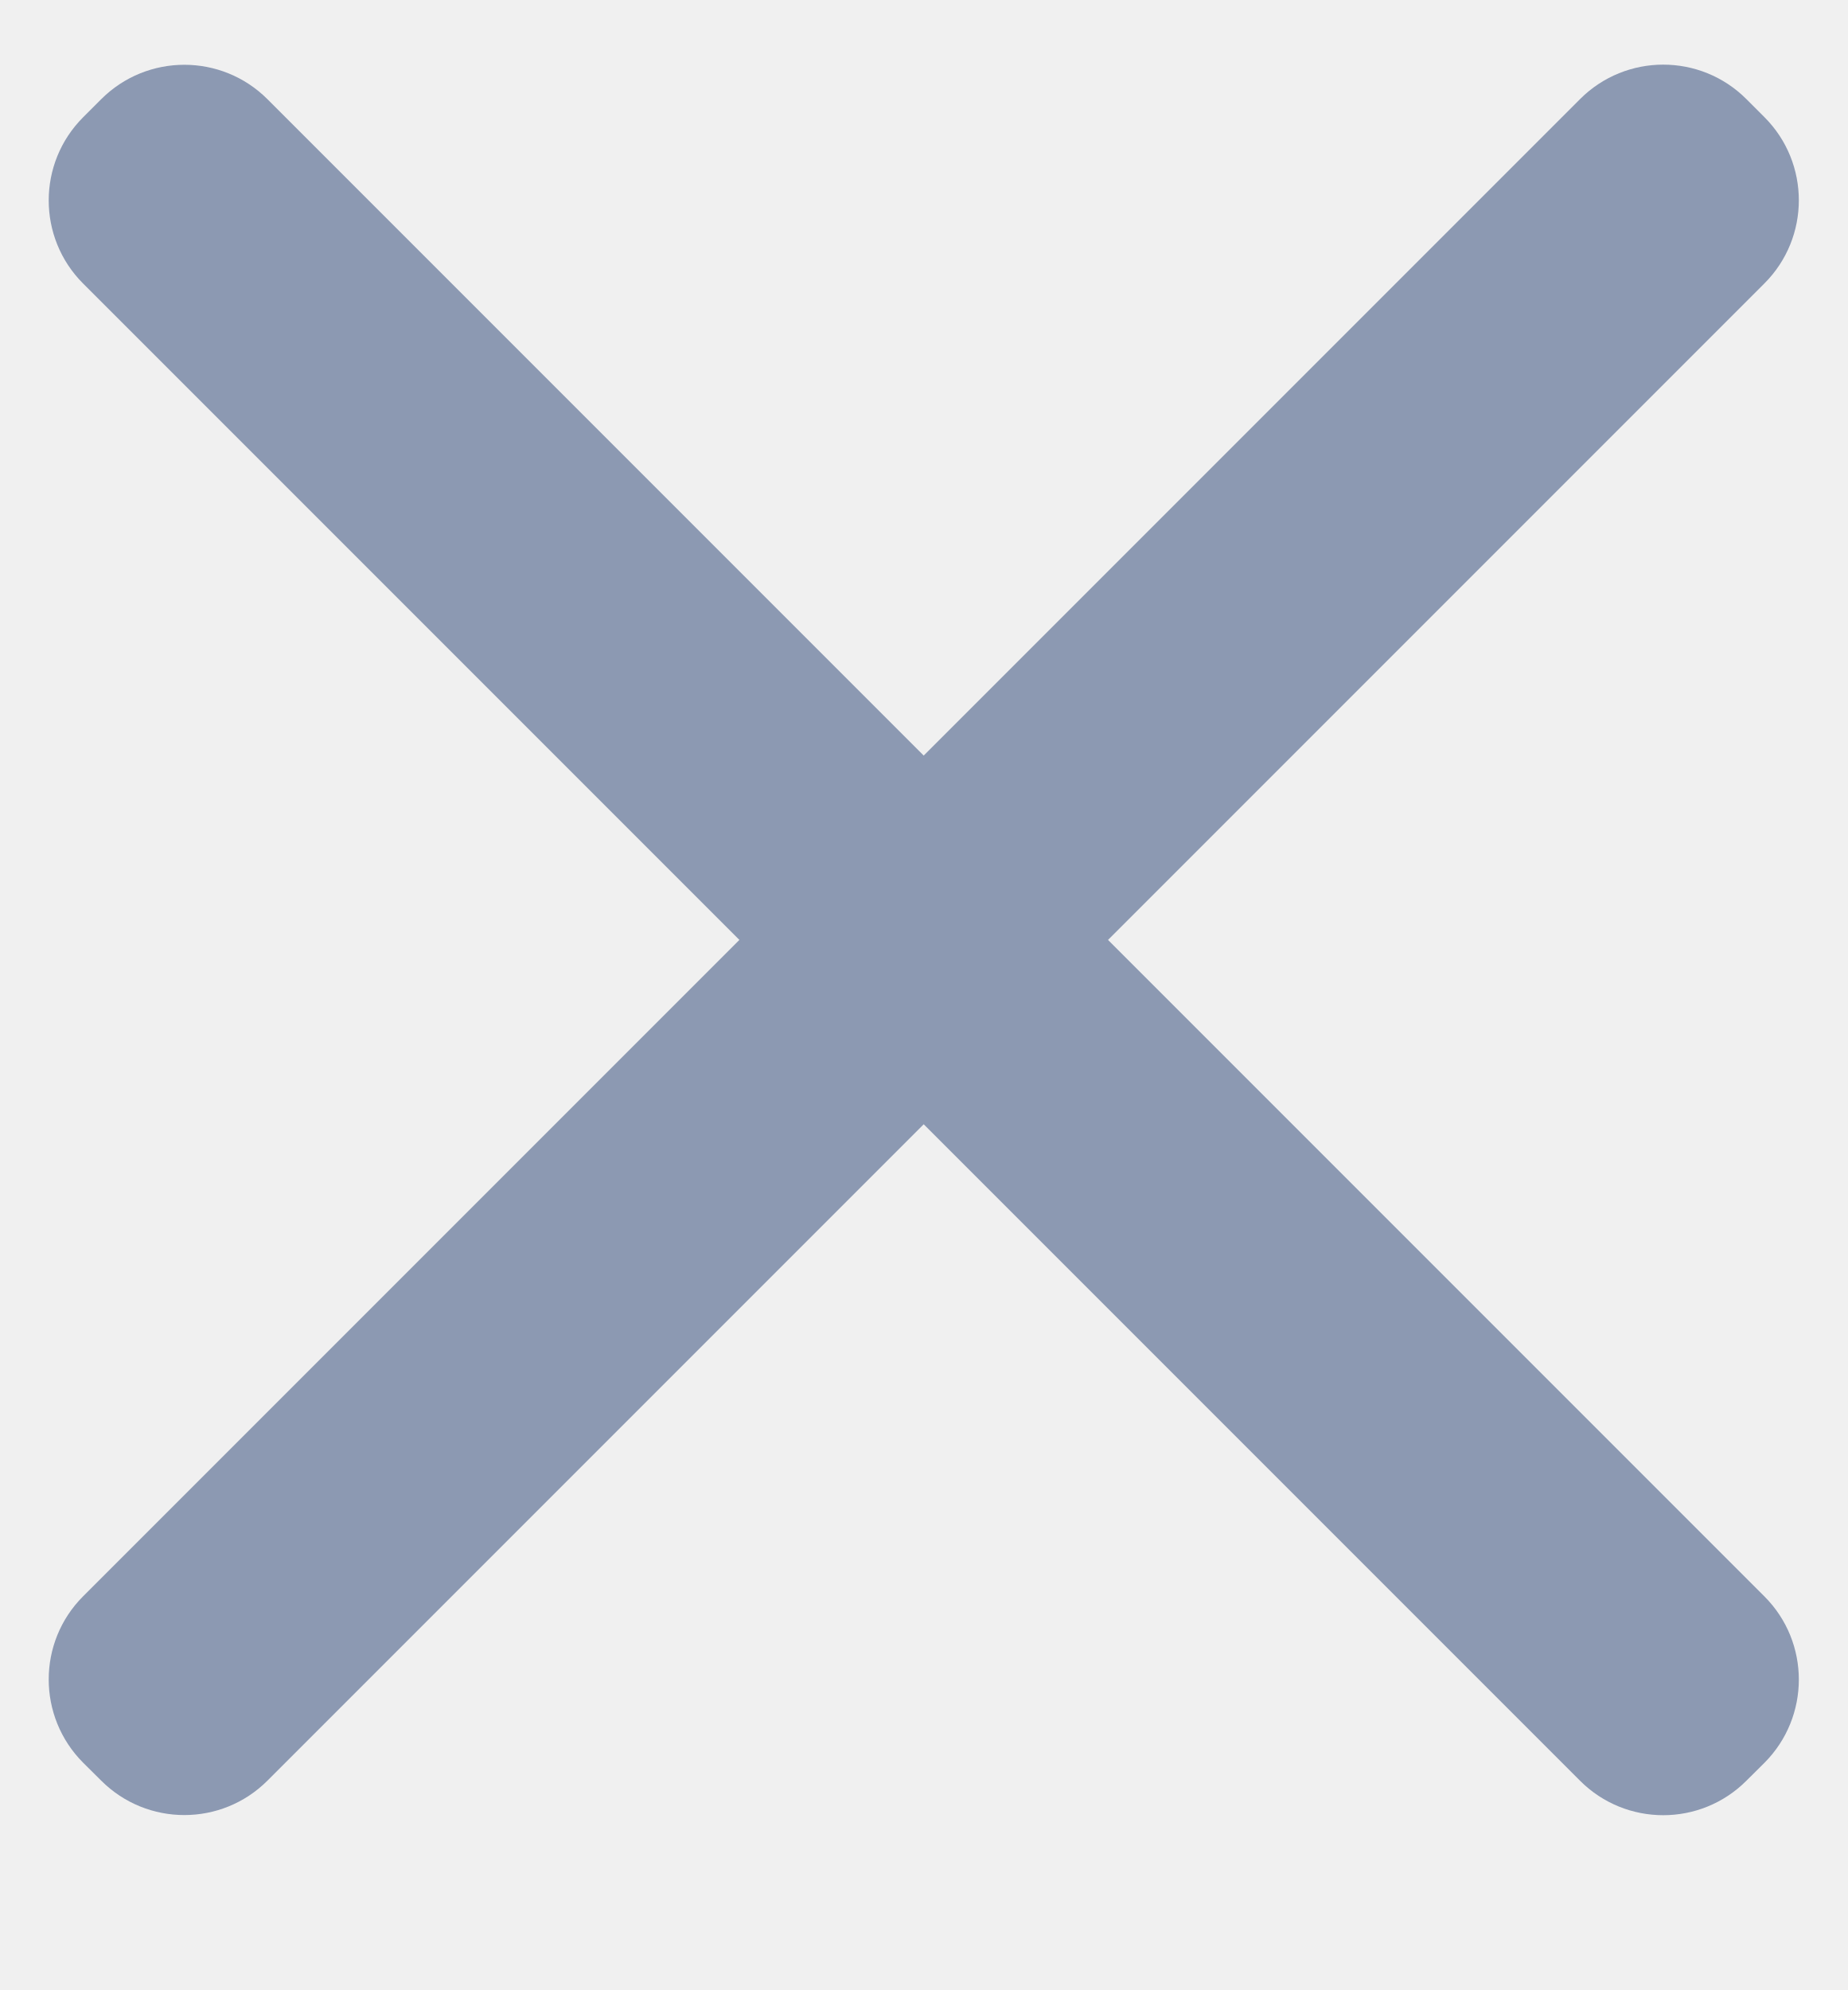
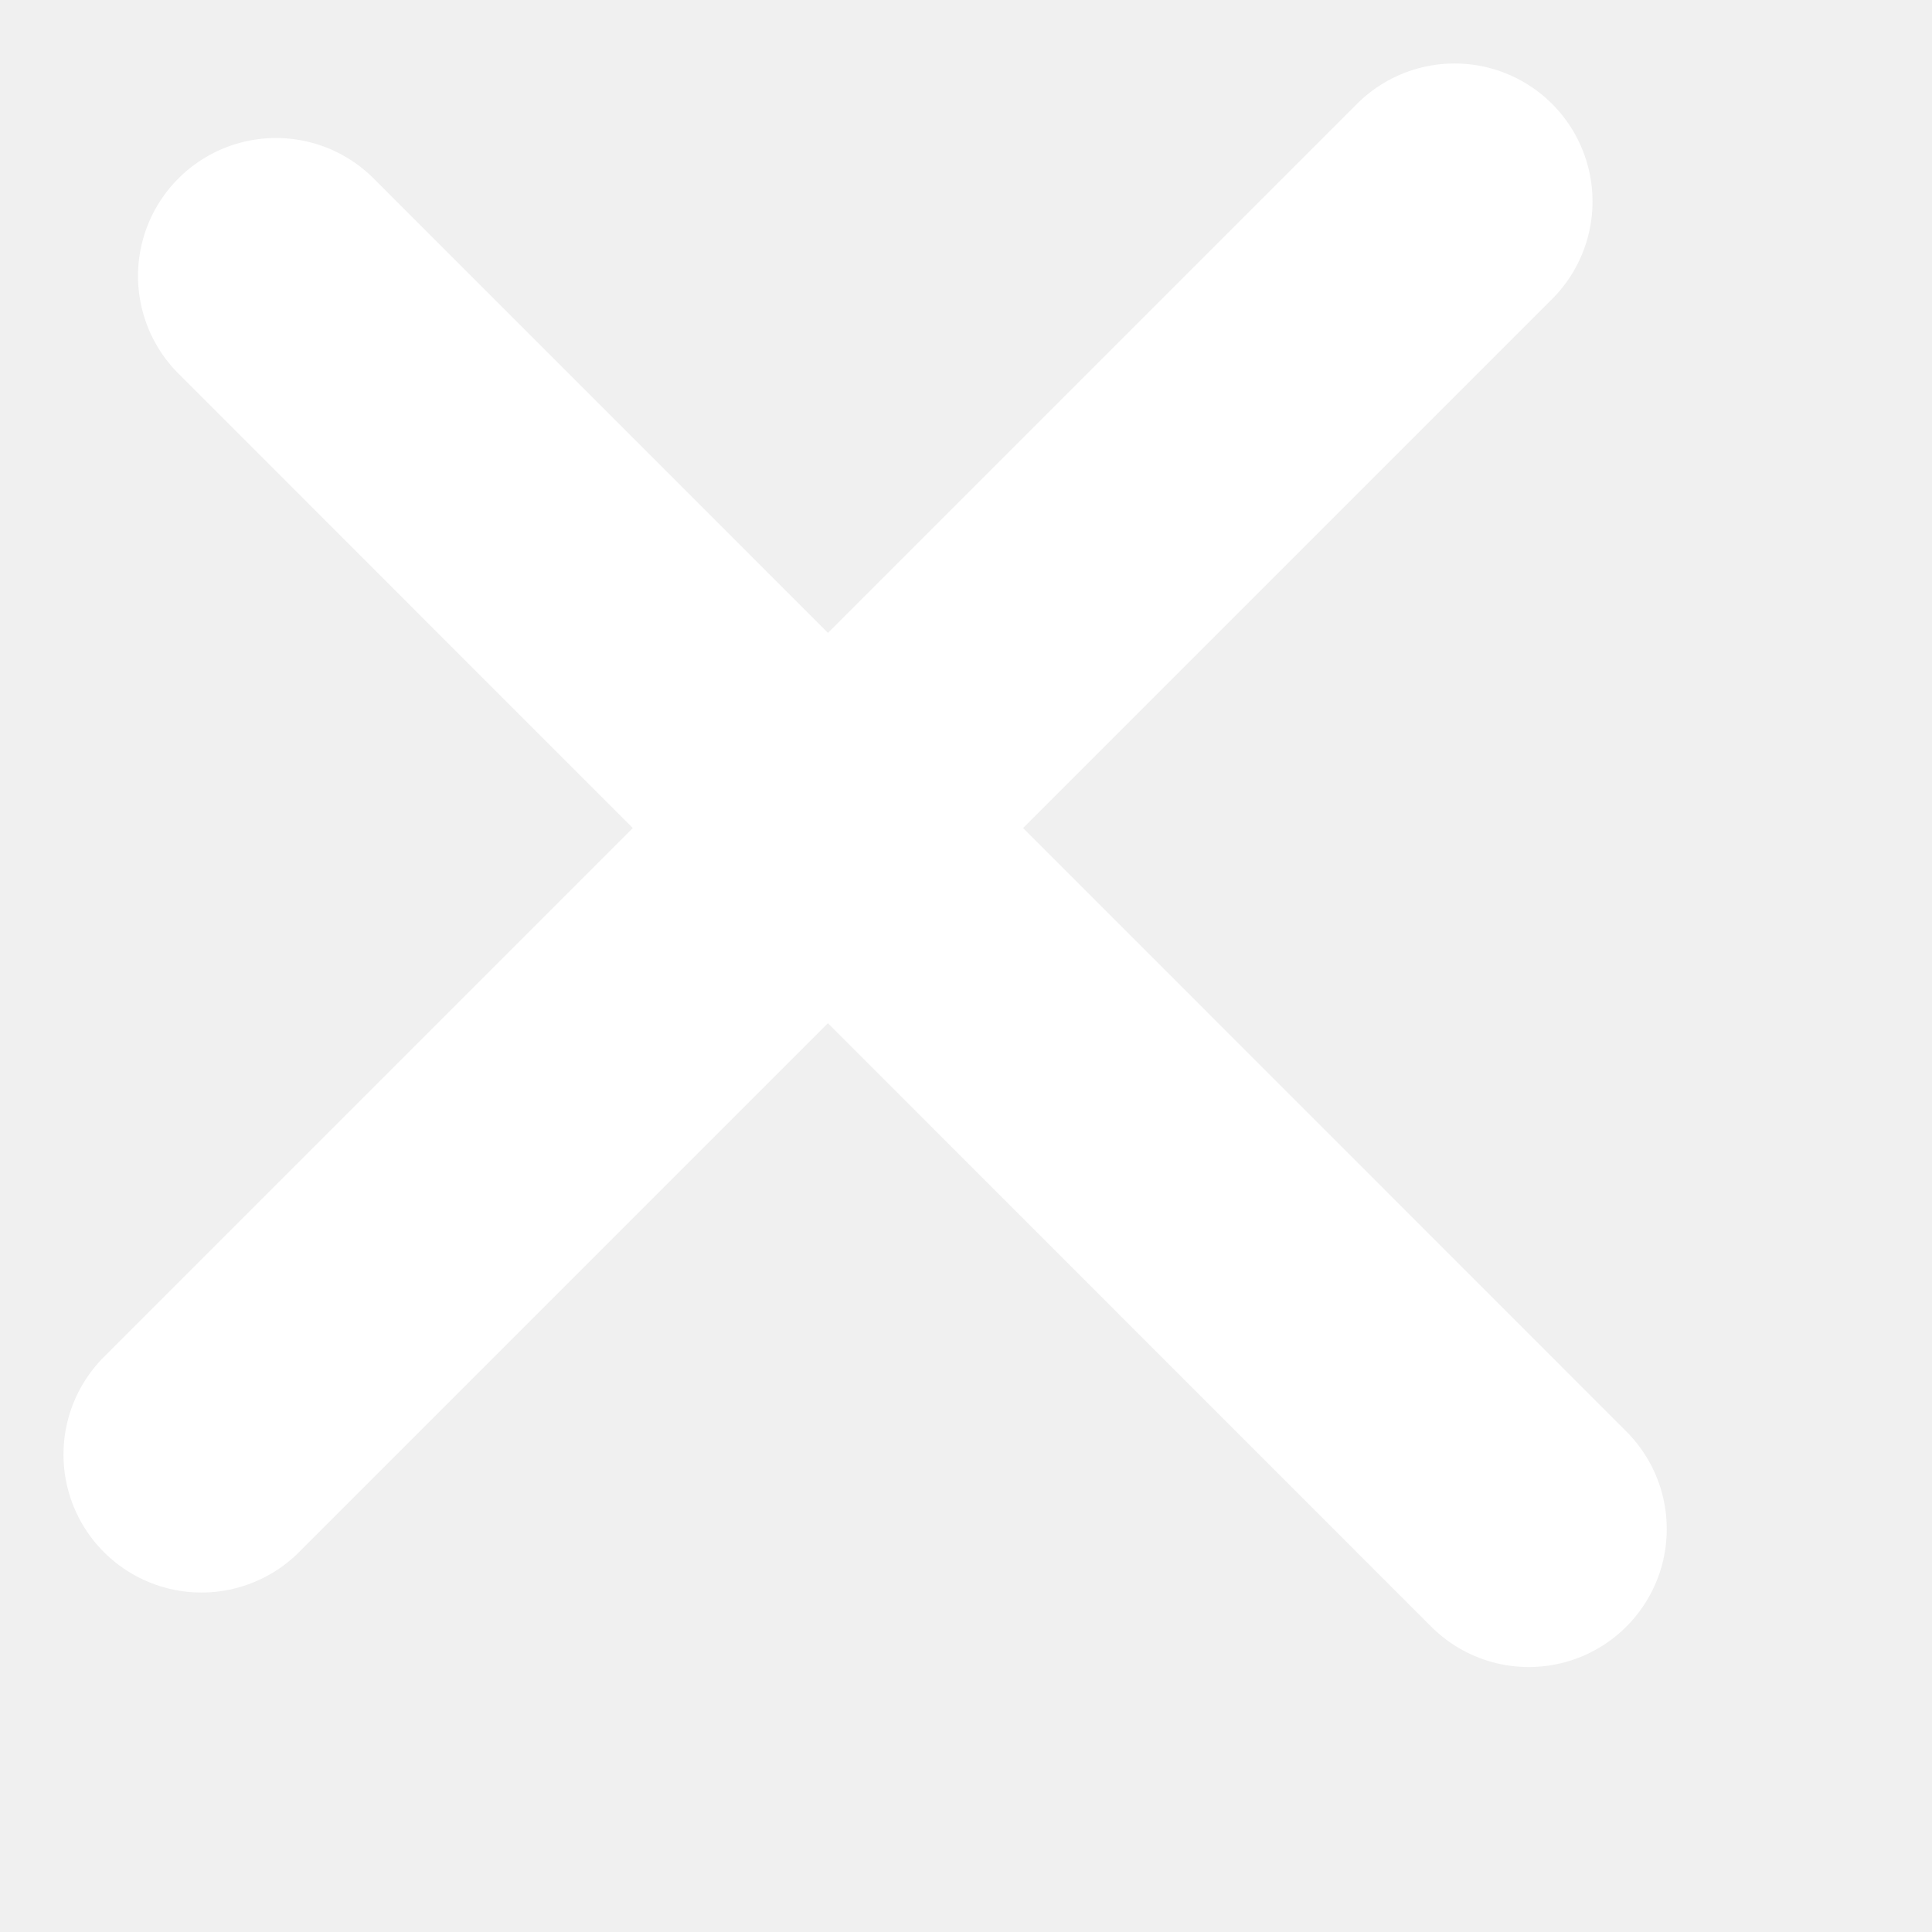
- <svg xmlns="http://www.w3.org/2000/svg" width="13" height="14" viewBox="0 0 13 14" fill="none">
-   <path d="M12.288 12.528L12.415 12.402C12.738 12.078 12.738 11.554 12.415 11.231L1.882 0.698C1.559 0.375 1.035 0.375 0.712 0.698L0.585 0.825C0.262 1.148 0.262 1.672 0.585 1.995L11.118 12.528C11.441 12.851 11.965 12.851 12.288 12.528Z" fill="#8C99B2" />
-   <path d="M0.585 12.401L0.712 12.527C1.035 12.85 1.559 12.85 1.882 12.527L12.415 1.994C12.738 1.671 12.738 1.147 12.415 0.824L12.288 0.697C11.965 0.374 11.441 0.374 11.118 0.697L0.585 11.23C0.262 11.553 0.262 12.077 0.585 12.401Z" fill="#8C99B2" />
+ <svg xmlns="http://www.w3.org/2000/svg" width="7" height="7" viewBox="0 0 7 7" fill="none">
+   <path d="M5.27 0.73L0.73 5.27" stroke="white" stroke-miterlimit="10" stroke-linecap="round" stroke-linejoin="round" />
+   <path d="M1 1L5.539 5.54" stroke="white" stroke-miterlimit="10" stroke-linecap="round" stroke-linejoin="round" />
</svg>
